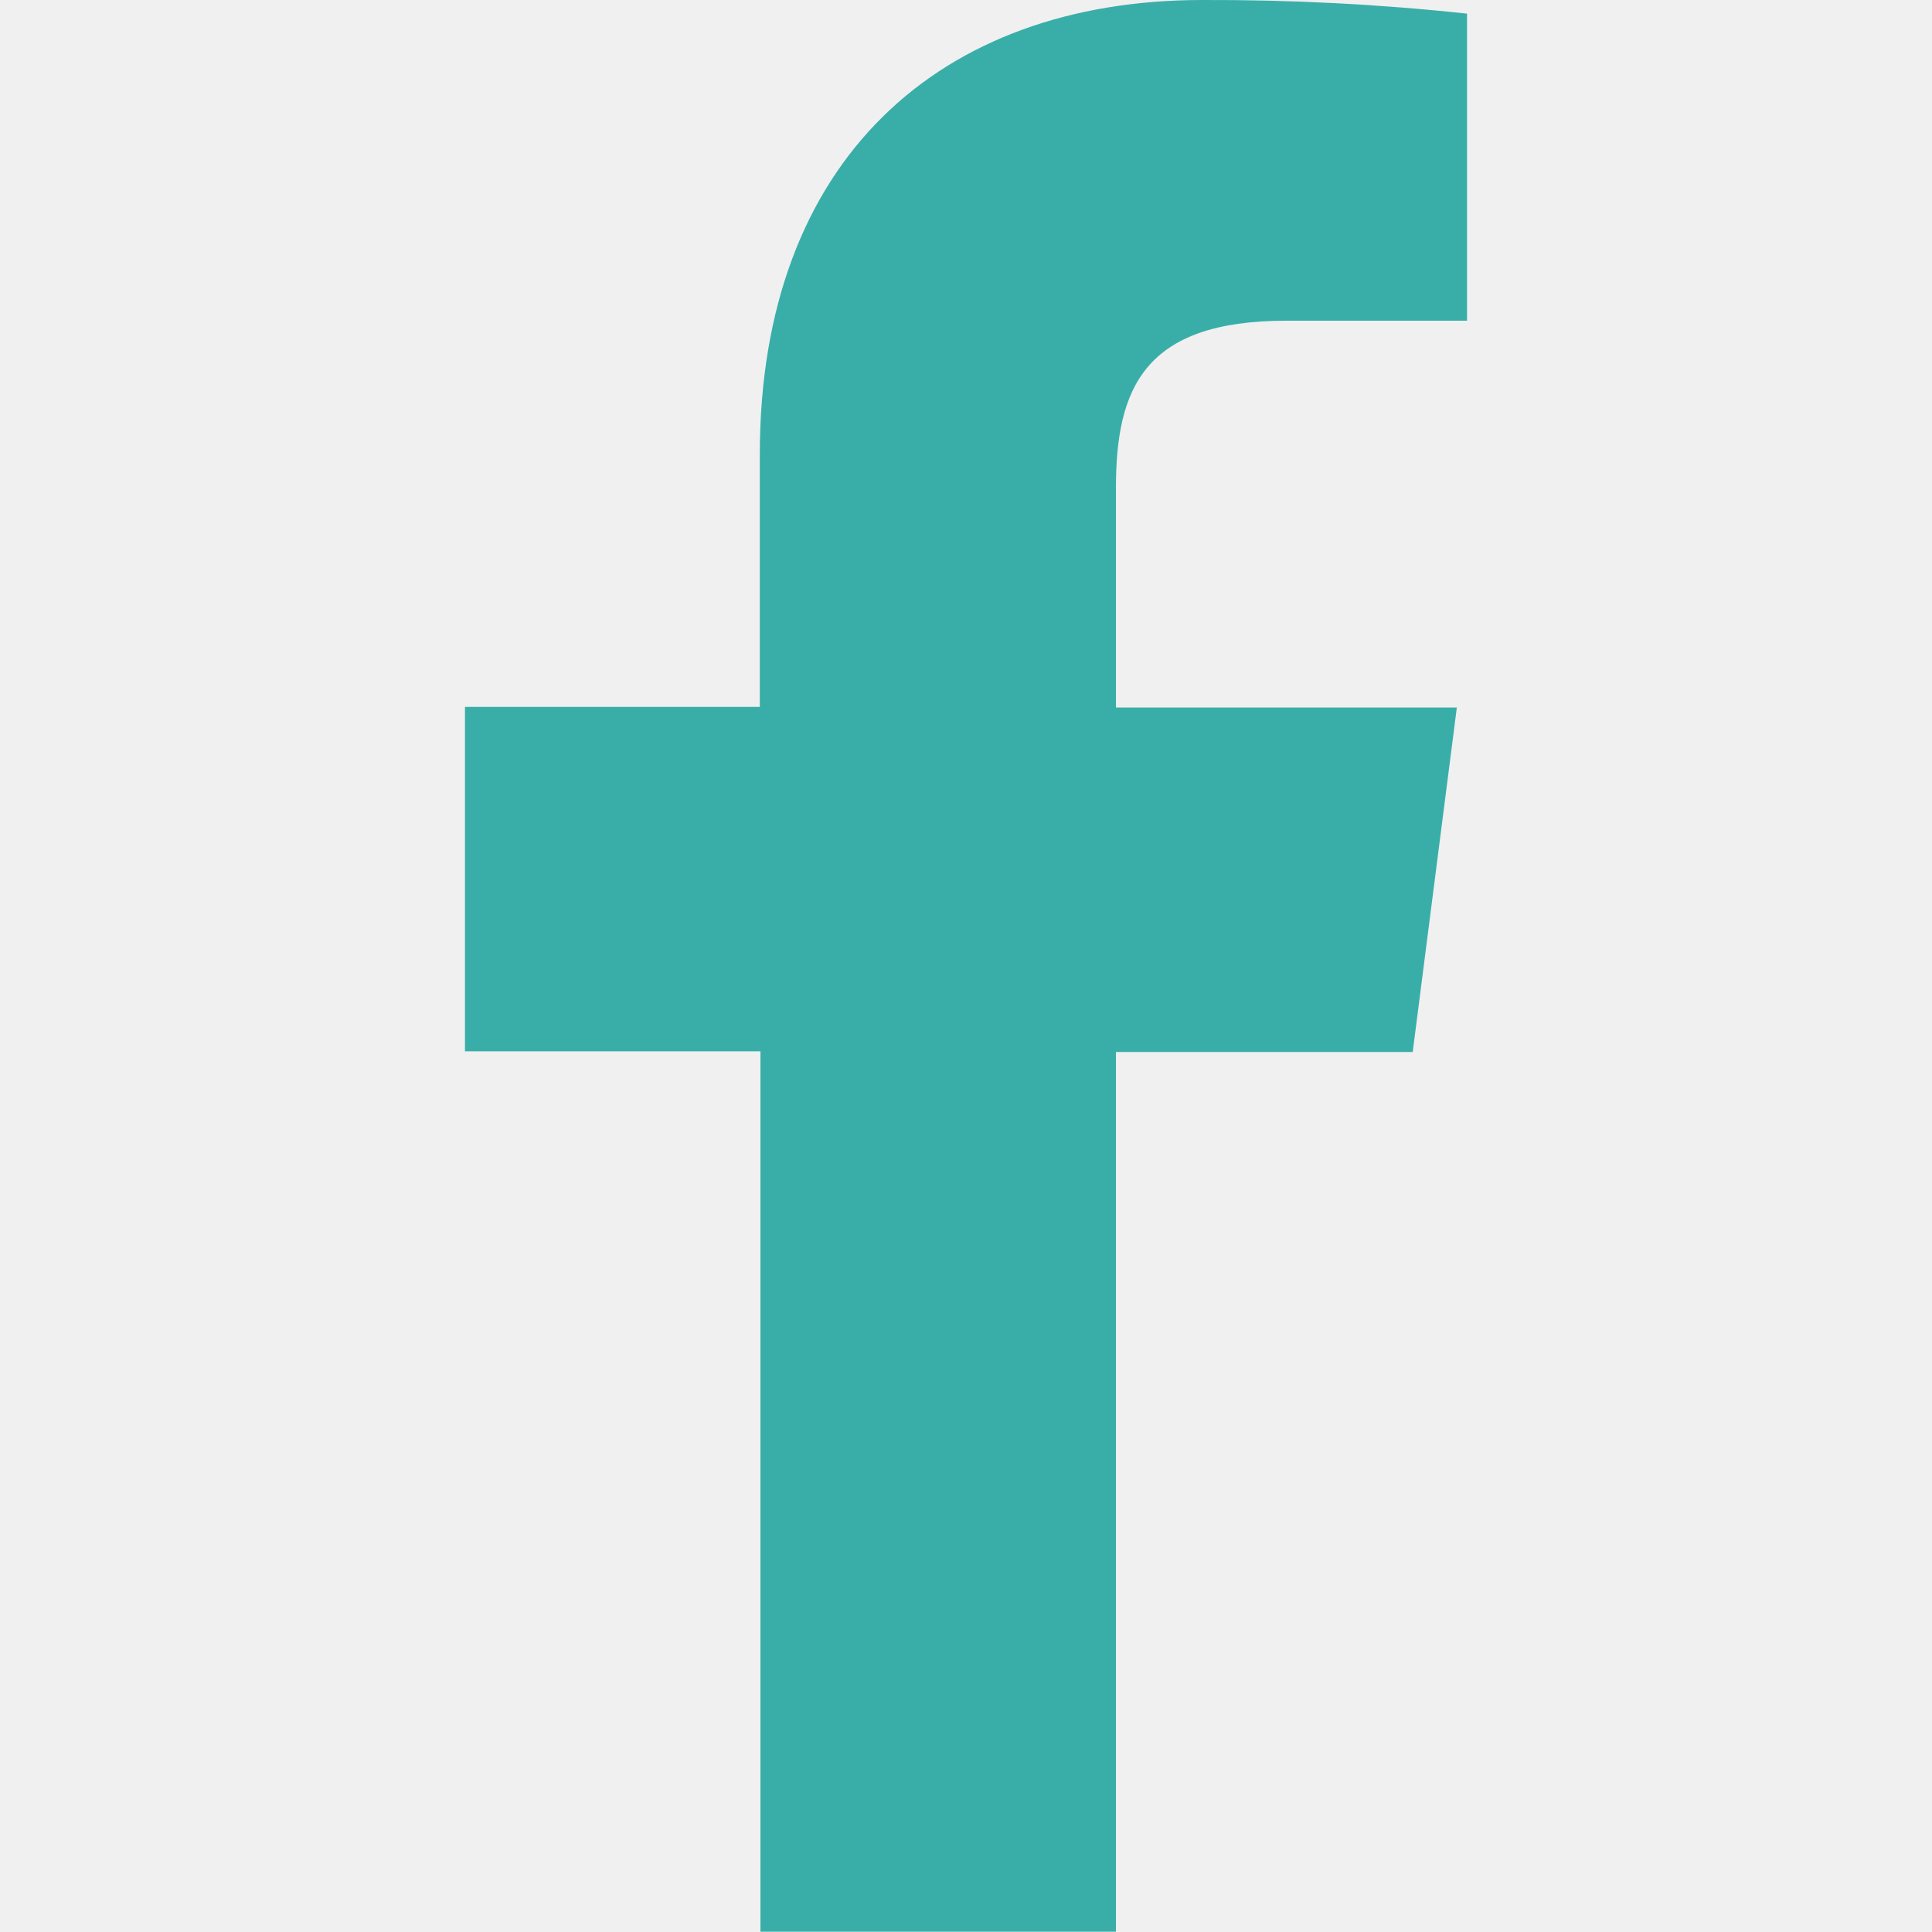
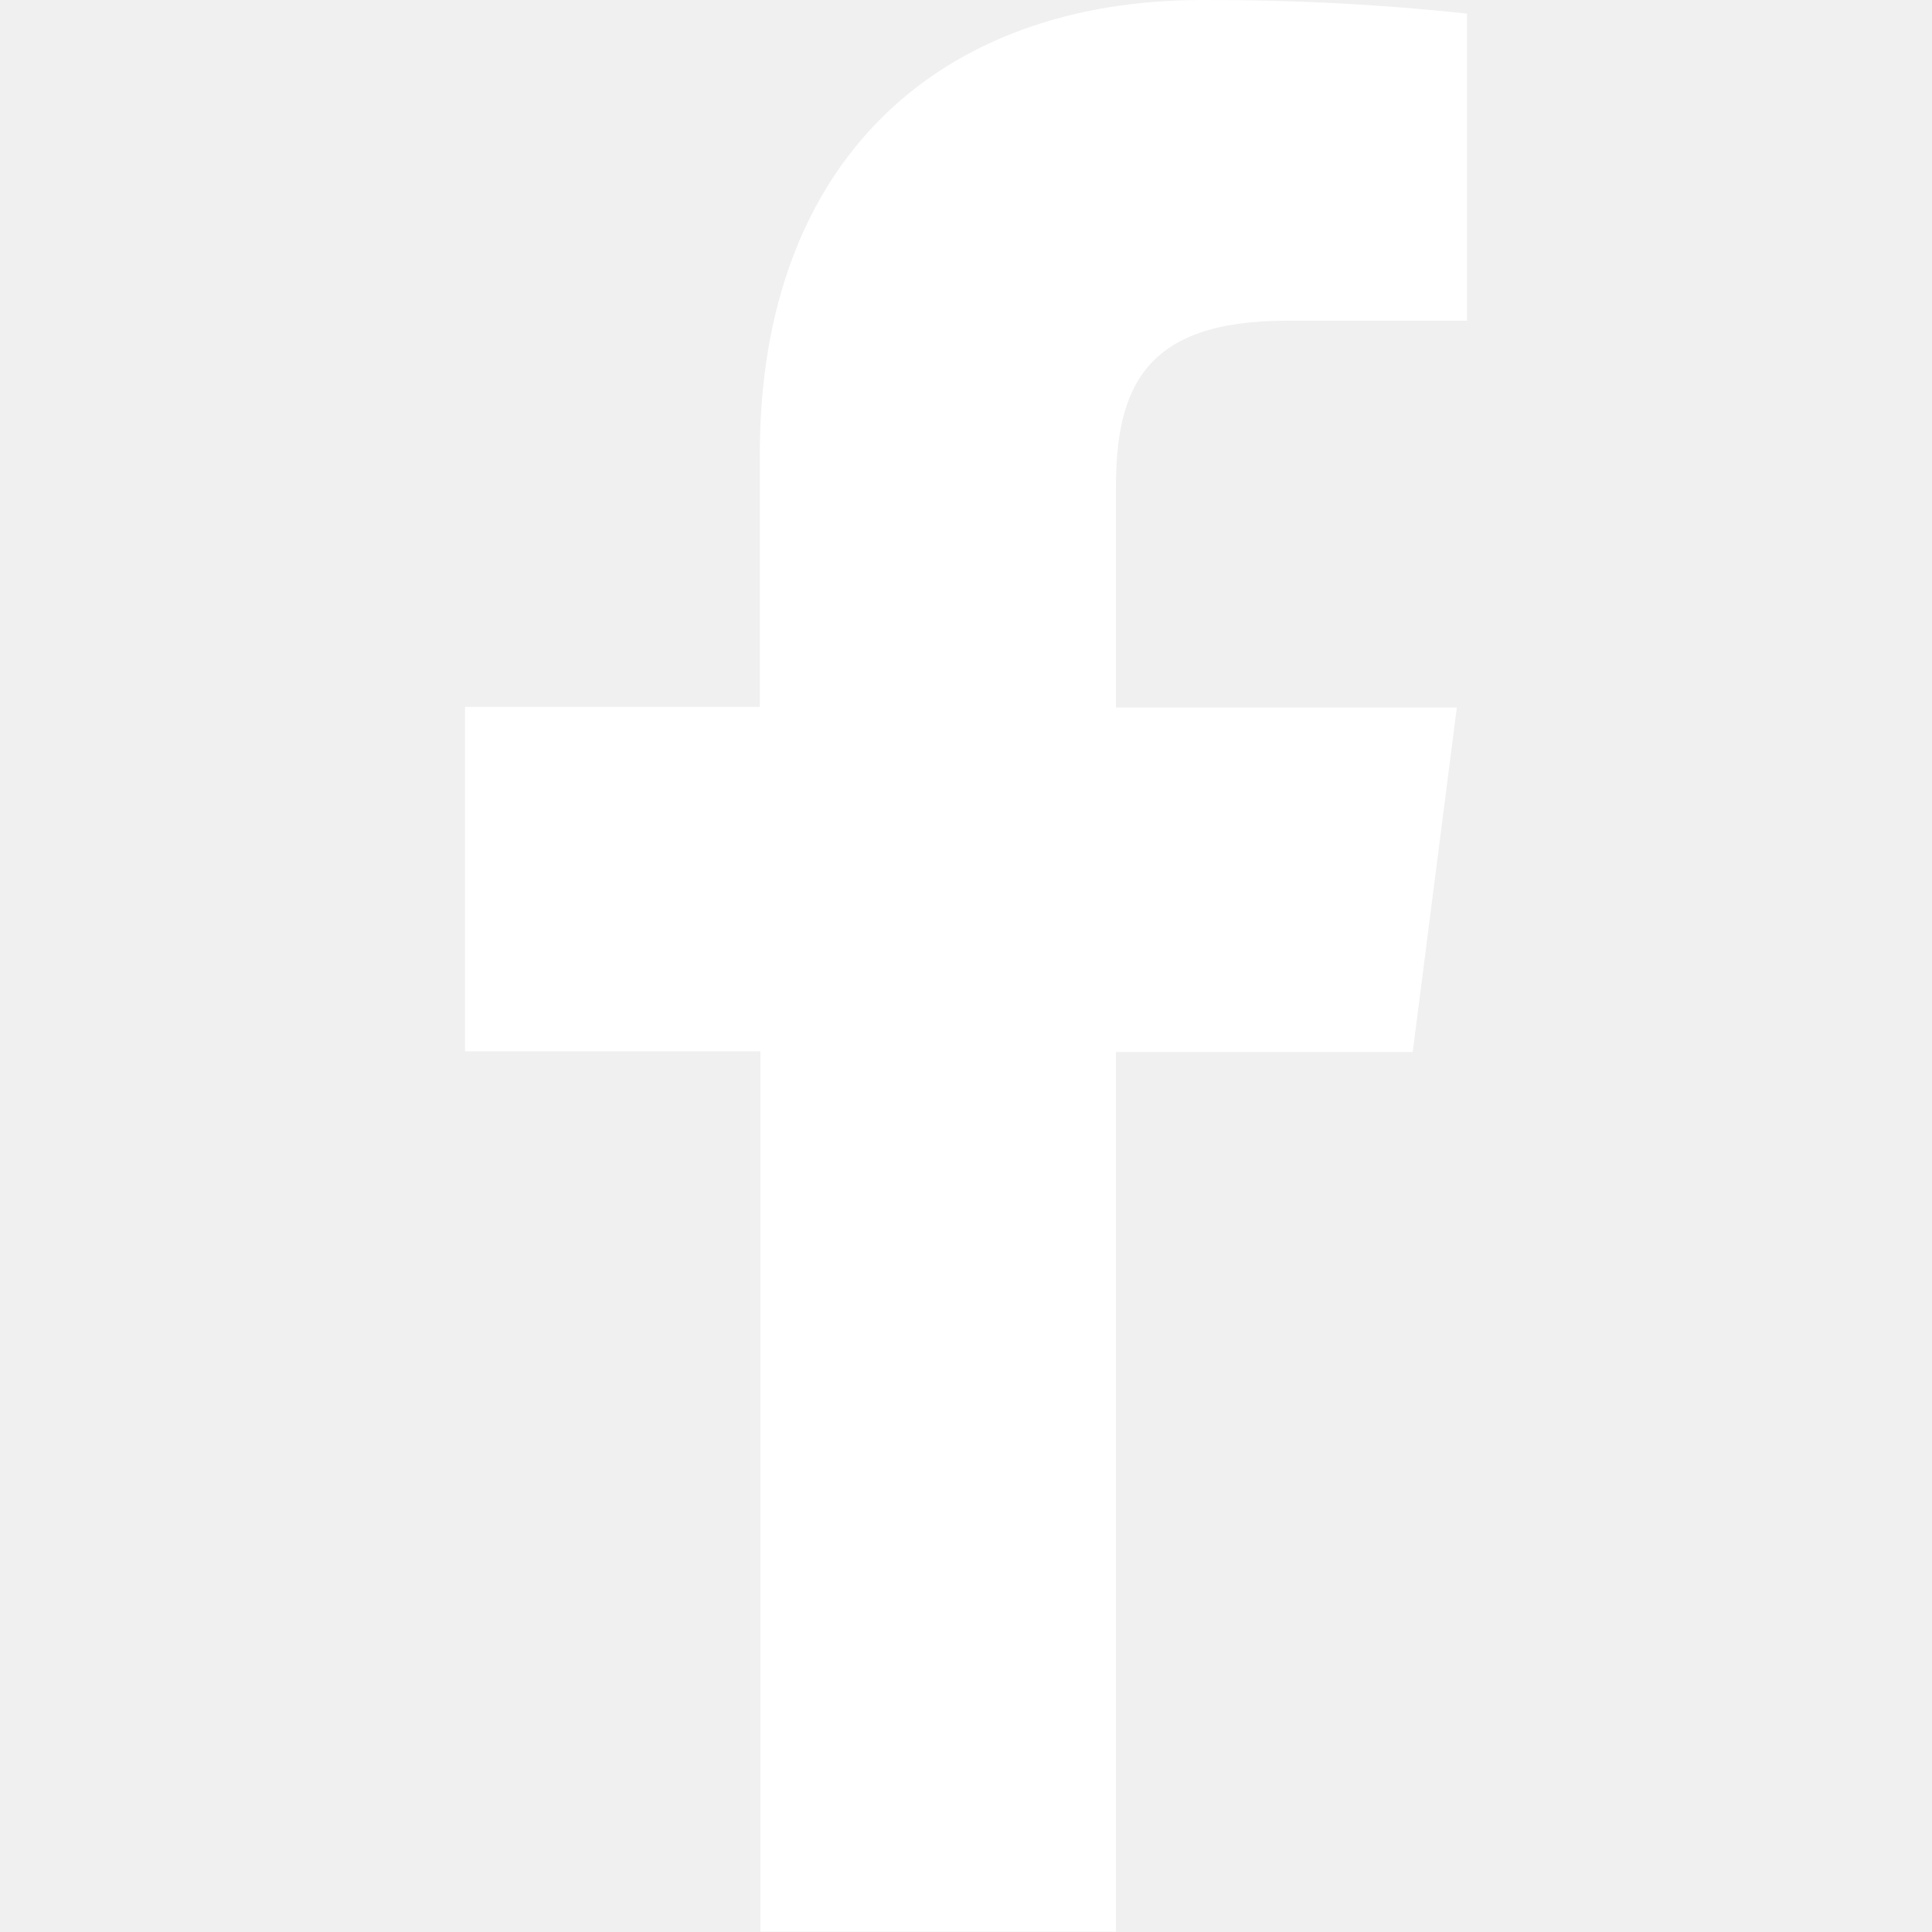
<svg xmlns="http://www.w3.org/2000/svg" width="20" height="20" viewBox="0 0 10 18" fill="none">
-   <path d="M6.397 17.997V9.801H9.162L9.573 6.592H6.397V4.548C6.397 3.622 6.655 2.988 7.984 2.988H9.668V0.127C8.849 0.039 8.025 -0.003 7.201 0C4.757 0 3.079 1.492 3.079 4.231V6.586H0.332V9.795H3.085V17.997H6.397Z" fill="#39AEA9" />
+   <path d="M6.397 17.997V9.801H9.162L9.573 6.592H6.397V4.548C6.397 3.622 6.655 2.988 7.984 2.988H9.668V0.127C8.849 0.039 8.025 -0.003 7.201 0C4.757 0 3.079 1.492 3.079 4.231V6.586H0.332V9.795H3.085V17.997H6.397Z" fill="#fff" />
</svg>
